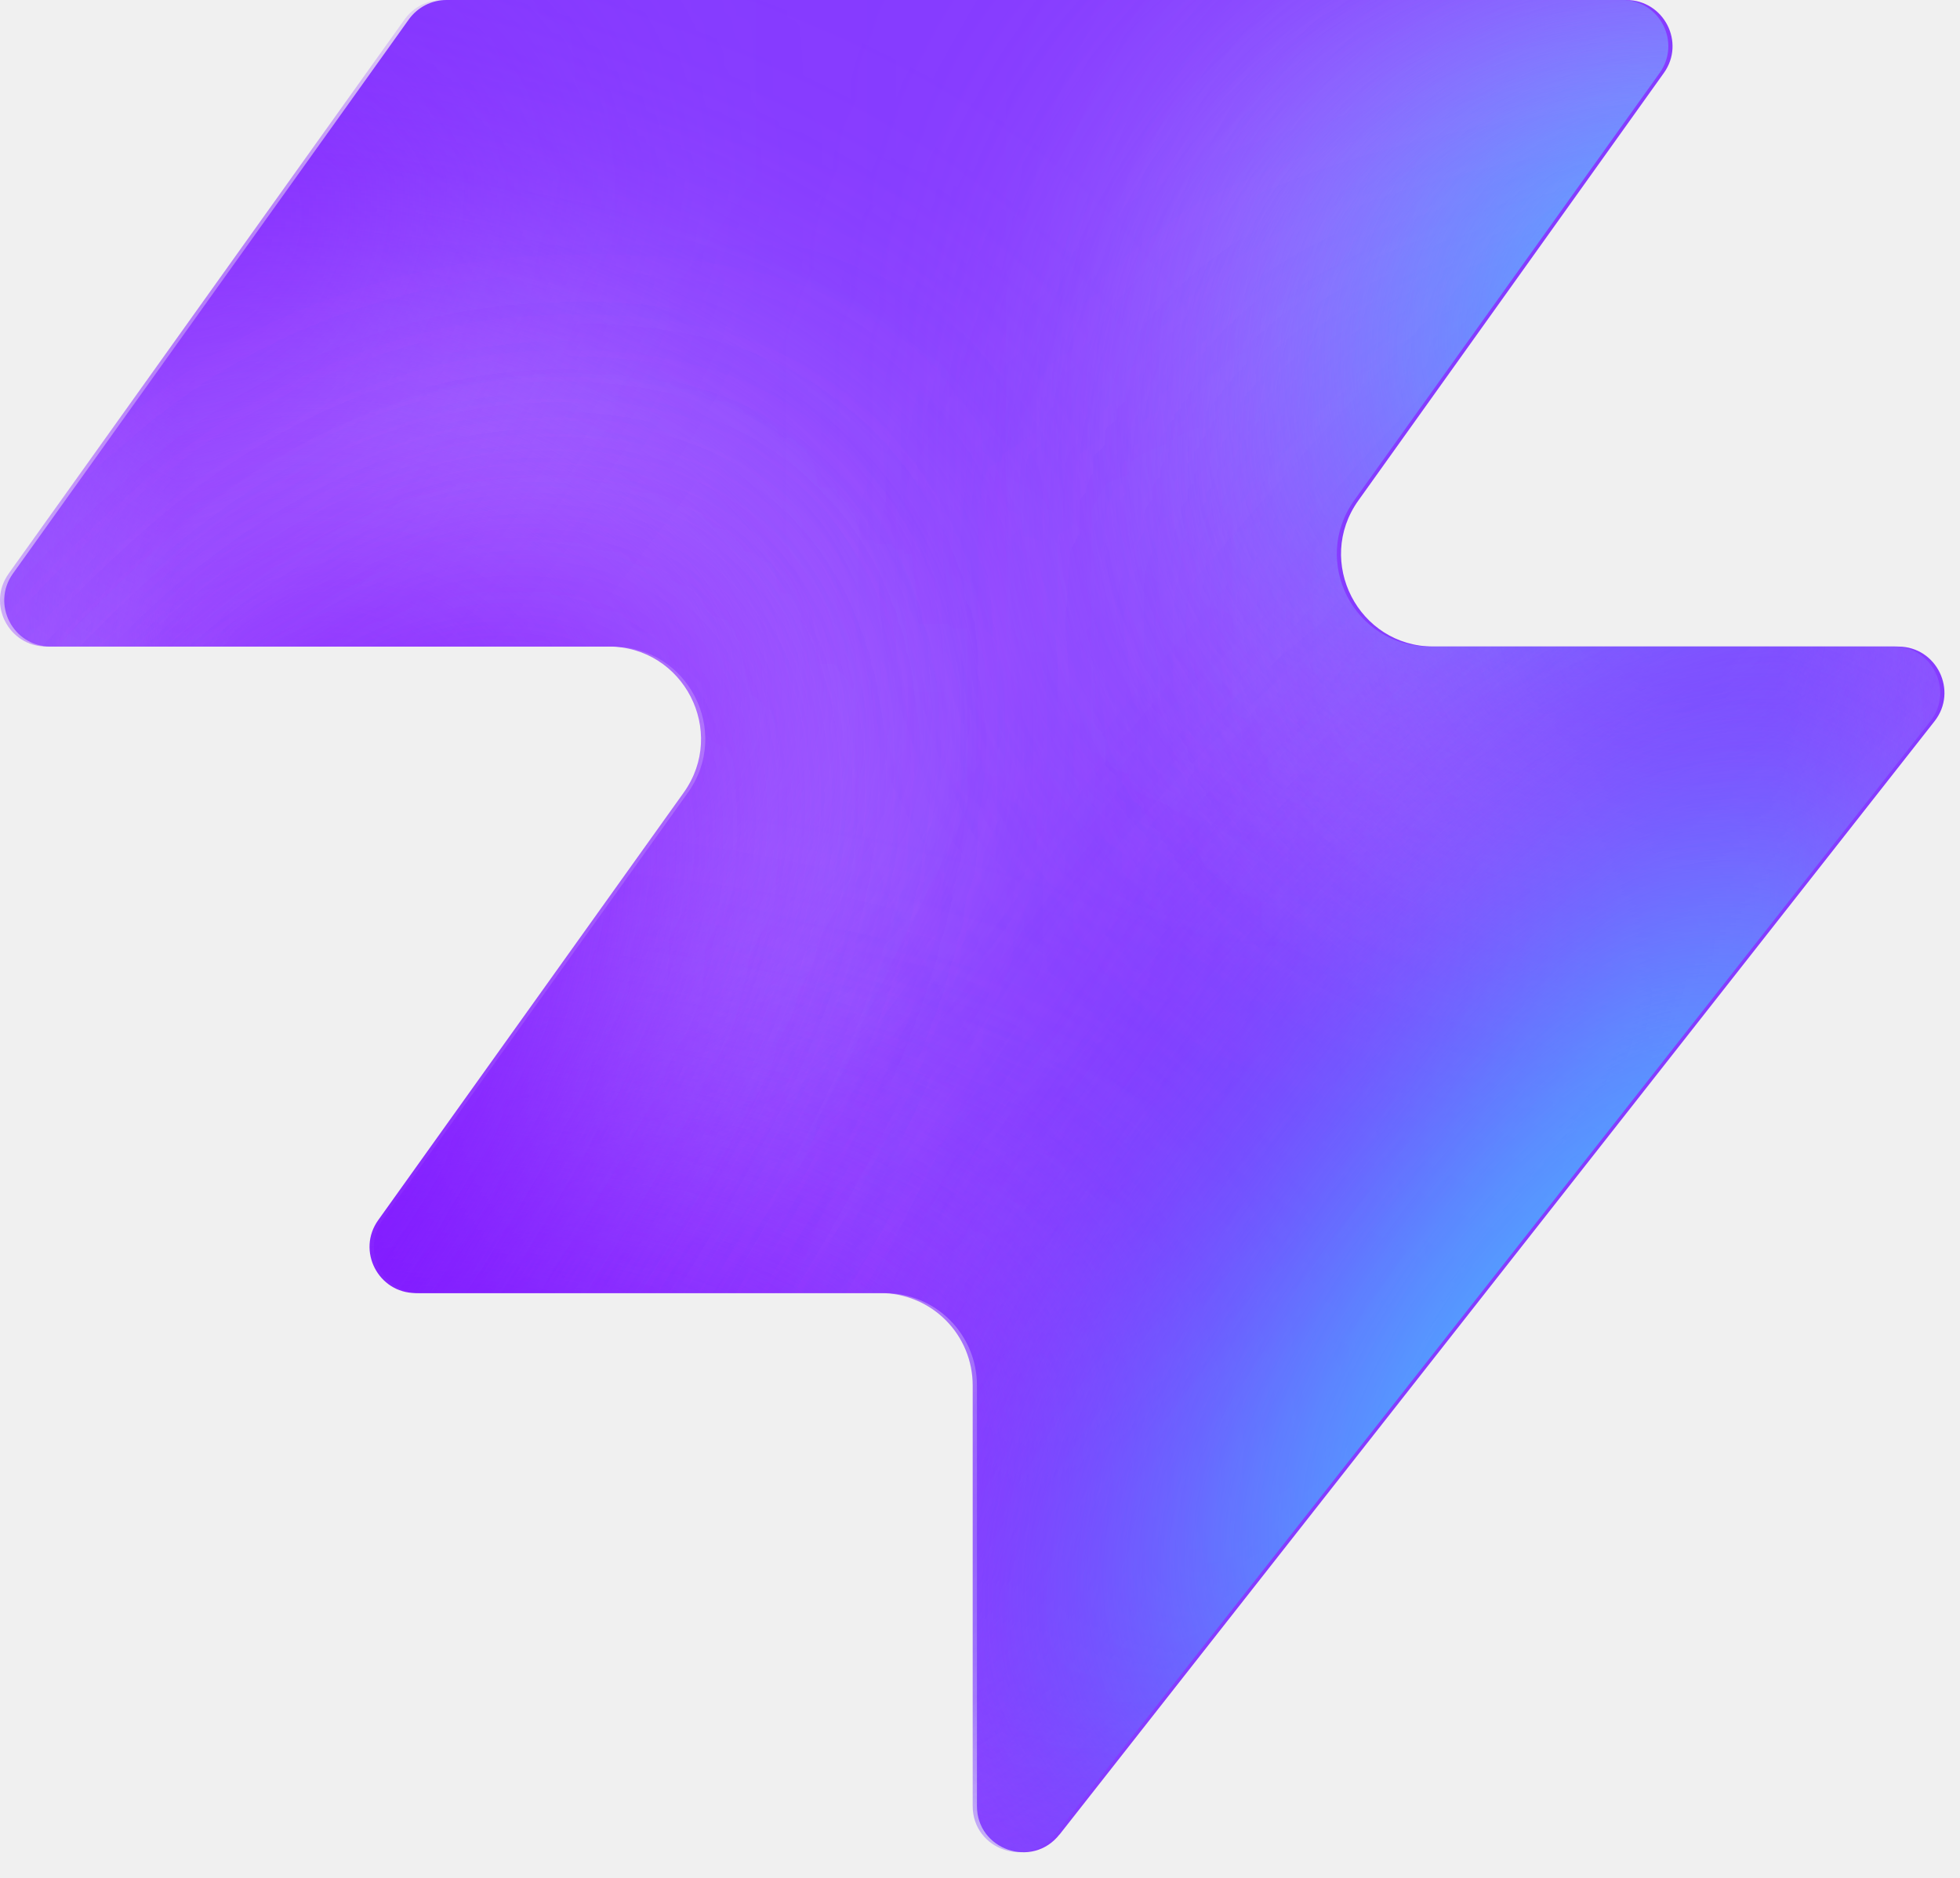
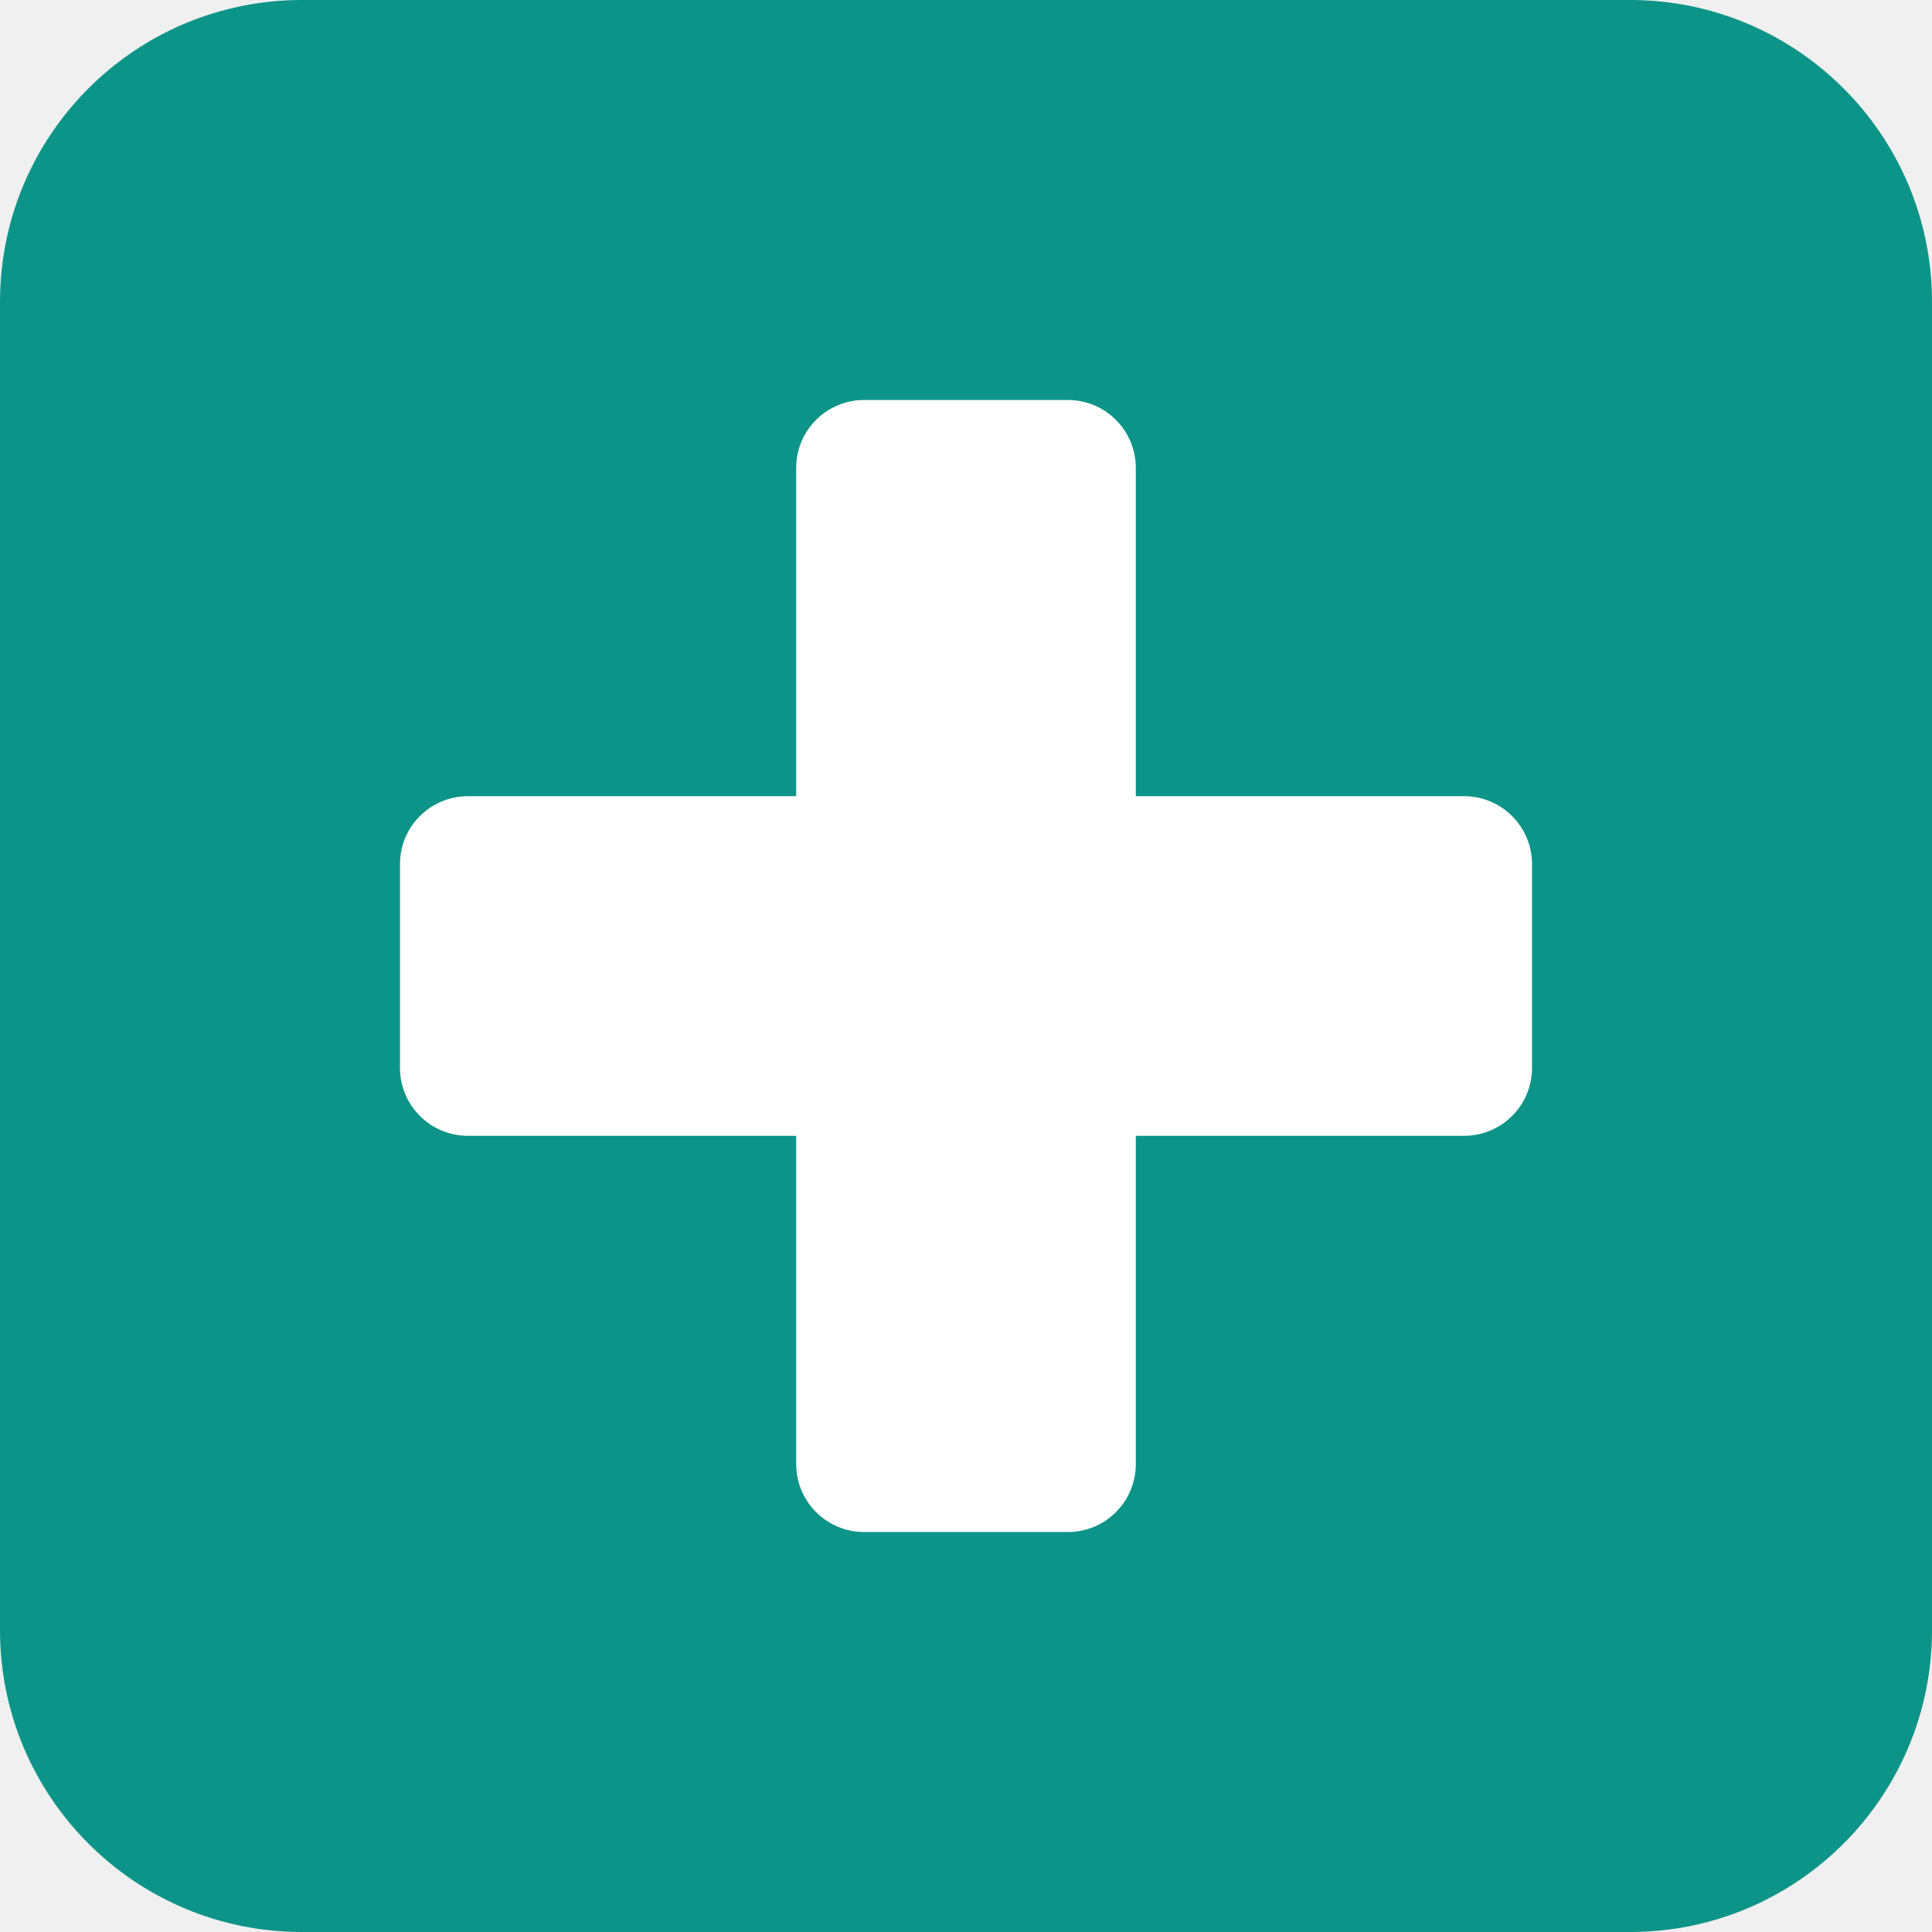
- <svg xmlns="http://www.w3.org/2000/svg" width="48" height="46" fill="none" viewBox="0 0 48 46">
-   <path fill="#863bff" d="M25.946 44.938c-.664.845-2.021.375-2.021-.698V33.937a2.26 2.26 0 0 0-2.262-2.262H10.287c-.92 0-1.456-1.04-.92-1.788l7.48-10.471c1.07-1.497 0-3.578-1.842-3.578H1.237c-.92 0-1.456-1.04-.92-1.788L10.013.474c.214-.297.556-.474.92-.474h28.894c.92 0 1.456 1.04.92 1.788l-7.48 10.471c-1.07 1.498 0 3.579 1.842 3.579h11.377c.943 0 1.473 1.088.89 1.83L25.947 44.94z" style="fill:#863bff;fill:color(display-p3 .525 .23 1);fill-opacity:1" />
-   <mask id="a" width="48" height="46" x="0" y="0" maskUnits="userSpaceOnUse" style="mask-type:alpha">
-     <path fill="#000" d="M25.842 44.938c-.664.844-2.021.375-2.021-.698V33.937a2.26 2.26 0 0 0-2.262-2.262H10.183c-.92 0-1.456-1.04-.92-1.788l7.48-10.471c1.07-1.498 0-3.579-1.842-3.579H1.133c-.92 0-1.456-1.04-.92-1.787L9.91.473c.214-.297.556-.474.92-.474h28.894c.92 0 1.456 1.04.92 1.788l-7.48 10.471c-1.07 1.498 0 3.578 1.842 3.578h11.377c.943 0 1.473 1.088.89 1.832L25.843 44.94z" style="fill:#000;fill-opacity:1" />
-   </mask>
-   <g mask="url(#a)">
-     <g filter="url(#b)">
-       <ellipse cx="5.508" cy="14.704" fill="#ede6ff" rx="5.508" ry="14.704" style="fill:#ede6ff;fill:color(display-p3 .927 .903 1);fill-opacity:1" transform="matrix(.00324 1 1 -.00324 -4.47 31.516)" />
-     </g>
-     <g filter="url(#c)">
-       <ellipse cx="10.399" cy="29.851" fill="#ede6ff" rx="10.399" ry="29.851" style="fill:#ede6ff;fill:color(display-p3 .927 .903 1);fill-opacity:1" transform="matrix(.00324 1 1 -.00324 -39.328 7.883)" />
-     </g>
-     <g filter="url(#d)">
-       <ellipse cx="5.508" cy="30.487" fill="#7e14ff" rx="5.508" ry="30.487" style="fill:#7e14ff;fill:color(display-p3 .492 .077 1);fill-opacity:1" transform="rotate(89.814 -25.913 -14.639)scale(1 -1)" />
-     </g>
-     <g filter="url(#e)">
-       <ellipse cx="5.508" cy="30.599" fill="#7e14ff" rx="5.508" ry="30.599" style="fill:#7e14ff;fill:color(display-p3 .492 .077 1);fill-opacity:1" transform="rotate(89.814 -32.644 -3.334)scale(1 -1)" />
-     </g>
-     <g filter="url(#f)">
-       <ellipse cx="5.508" cy="30.599" fill="#7e14ff" rx="5.508" ry="30.599" style="fill:#7e14ff;fill:color(display-p3 .492 .077 1);fill-opacity:1" transform="matrix(.00324 1 1 -.00324 -34.34 30.47)" />
-     </g>
-     <g filter="url(#g)">
-       <ellipse cx="14.072" cy="22.078" fill="#ede6ff" rx="14.072" ry="22.078" style="fill:#ede6ff;fill:color(display-p3 .927 .903 1);fill-opacity:1" transform="rotate(93.35 24.506 48.493)scale(-1 1)" />
-     </g>
-     <g filter="url(#h)">
-       <ellipse cx="3.47" cy="21.501" fill="#7e14ff" rx="3.47" ry="21.501" style="fill:#7e14ff;fill:color(display-p3 .492 .077 1);fill-opacity:1" transform="rotate(89.009 28.708 47.59)scale(-1 1)" />
-     </g>
-     <g filter="url(#i)">
-       <ellipse cx="3.47" cy="21.501" fill="#7e14ff" rx="3.47" ry="21.501" style="fill:#7e14ff;fill:color(display-p3 .492 .077 1);fill-opacity:1" transform="rotate(89.009 28.708 47.59)scale(-1 1)" />
-     </g>
-     <g filter="url(#j)">
-       <ellipse cx=".387" cy="8.972" fill="#7e14ff" rx="4.407" ry="29.108" style="fill:#7e14ff;fill:color(display-p3 .492 .077 1);fill-opacity:1" transform="rotate(39.51 .387 8.972)" />
-     </g>
-     <g filter="url(#k)">
-       <ellipse cx="47.523" cy="-6.092" fill="#7e14ff" rx="4.407" ry="29.108" style="fill:#7e14ff;fill:color(display-p3 .492 .077 1);fill-opacity:1" transform="rotate(37.892 47.523 -6.092)" />
-     </g>
-     <g filter="url(#l)">
-       <ellipse cx="41.412" cy="6.333" fill="#47bfff" rx="5.971" ry="9.665" style="fill:#47bfff;fill:color(display-p3 .28 .748 1);fill-opacity:1" transform="rotate(37.892 41.412 6.333)" />
-     </g>
-     <g filter="url(#m)">
-       <ellipse cx="-1.879" cy="38.332" fill="#7e14ff" rx="4.407" ry="29.108" style="fill:#7e14ff;fill:color(display-p3 .492 .077 1);fill-opacity:1" transform="rotate(37.892 -1.88 38.332)" />
-     </g>
-     <g filter="url(#n)">
-       <ellipse cx="-1.879" cy="38.332" fill="#7e14ff" rx="4.407" ry="29.108" style="fill:#7e14ff;fill:color(display-p3 .492 .077 1);fill-opacity:1" transform="rotate(37.892 -1.88 38.332)" />
-     </g>
-     <g filter="url(#o)">
-       <ellipse cx="35.651" cy="29.907" fill="#7e14ff" rx="4.407" ry="29.108" style="fill:#7e14ff;fill:color(display-p3 .492 .077 1);fill-opacity:1" transform="rotate(37.892 35.651 29.907)" />
-     </g>
-     <g filter="url(#p)">
-       <ellipse cx="38.418" cy="32.4" fill="#47bfff" rx="5.971" ry="15.297" style="fill:#47bfff;fill:color(display-p3 .28 .748 1);fill-opacity:1" transform="rotate(37.892 38.418 32.4)" />
-     </g>
-   </g>
-   <defs>
-     <filter id="b" width="60.045" height="41.654" x="-19.77" y="16.149" color-interpolation-filters="sRGB" filterUnits="userSpaceOnUse">
-       <feFlood flood-opacity="0" result="BackgroundImageFix" />
-       <feBlend in="SourceGraphic" in2="BackgroundImageFix" result="shape" />
-       <feGaussianBlur result="effect1_foregroundBlur_2002_17158" stdDeviation="7.659" />
-     </filter>
-     <filter id="c" width="90.34" height="51.437" x="-54.613" y="-7.533" color-interpolation-filters="sRGB" filterUnits="userSpaceOnUse">
-       <feFlood flood-opacity="0" result="BackgroundImageFix" />
-       <feBlend in="SourceGraphic" in2="BackgroundImageFix" result="shape" />
-       <feGaussianBlur result="effect1_foregroundBlur_2002_17158" stdDeviation="7.659" />
-     </filter>
-     <filter id="d" width="79.355" height="29.4" x="-49.64" y="2.03" color-interpolation-filters="sRGB" filterUnits="userSpaceOnUse">
-       <feFlood flood-opacity="0" result="BackgroundImageFix" />
-       <feBlend in="SourceGraphic" in2="BackgroundImageFix" result="shape" />
-       <feGaussianBlur result="effect1_foregroundBlur_2002_17158" stdDeviation="4.596" />
-     </filter>
-     <filter id="e" width="79.579" height="29.4" x="-45.045" y="20.029" color-interpolation-filters="sRGB" filterUnits="userSpaceOnUse">
-       <feFlood flood-opacity="0" result="BackgroundImageFix" />
-       <feBlend in="SourceGraphic" in2="BackgroundImageFix" result="shape" />
-       <feGaussianBlur result="effect1_foregroundBlur_2002_17158" stdDeviation="4.596" />
-     </filter>
-     <filter id="f" width="79.579" height="29.4" x="-43.513" y="21.178" color-interpolation-filters="sRGB" filterUnits="userSpaceOnUse">
-       <feFlood flood-opacity="0" result="BackgroundImageFix" />
-       <feBlend in="SourceGraphic" in2="BackgroundImageFix" result="shape" />
-       <feGaussianBlur result="effect1_foregroundBlur_2002_17158" stdDeviation="4.596" />
-     </filter>
-     <filter id="g" width="74.749" height="58.852" x="15.756" y="-17.901" color-interpolation-filters="sRGB" filterUnits="userSpaceOnUse">
-       <feFlood flood-opacity="0" result="BackgroundImageFix" />
-       <feBlend in="SourceGraphic" in2="BackgroundImageFix" result="shape" />
-       <feGaussianBlur result="effect1_foregroundBlur_2002_17158" stdDeviation="7.659" />
-     </filter>
-     <filter id="h" width="61.377" height="25.362" x="23.548" y="2.284" color-interpolation-filters="sRGB" filterUnits="userSpaceOnUse">
-       <feFlood flood-opacity="0" result="BackgroundImageFix" />
-       <feBlend in="SourceGraphic" in2="BackgroundImageFix" result="shape" />
-       <feGaussianBlur result="effect1_foregroundBlur_2002_17158" stdDeviation="4.596" />
-     </filter>
-     <filter id="i" width="61.377" height="25.362" x="23.548" y="2.284" color-interpolation-filters="sRGB" filterUnits="userSpaceOnUse">
-       <feFlood flood-opacity="0" result="BackgroundImageFix" />
-       <feBlend in="SourceGraphic" in2="BackgroundImageFix" result="shape" />
-       <feGaussianBlur result="effect1_foregroundBlur_2002_17158" stdDeviation="4.596" />
-     </filter>
-     <filter id="j" width="56.045" height="63.649" x="-27.636" y="-22.853" color-interpolation-filters="sRGB" filterUnits="userSpaceOnUse">
-       <feFlood flood-opacity="0" result="BackgroundImageFix" />
-       <feBlend in="SourceGraphic" in2="BackgroundImageFix" result="shape" />
-       <feGaussianBlur result="effect1_foregroundBlur_2002_17158" stdDeviation="4.596" />
-     </filter>
-     <filter id="k" width="54.814" height="64.646" x="20.116" y="-38.415" color-interpolation-filters="sRGB" filterUnits="userSpaceOnUse">
-       <feFlood flood-opacity="0" result="BackgroundImageFix" />
-       <feBlend in="SourceGraphic" in2="BackgroundImageFix" result="shape" />
-       <feGaussianBlur result="effect1_foregroundBlur_2002_17158" stdDeviation="4.596" />
-     </filter>
-     <filter id="l" width="33.541" height="35.313" x="24.641" y="-11.323" color-interpolation-filters="sRGB" filterUnits="userSpaceOnUse">
-       <feFlood flood-opacity="0" result="BackgroundImageFix" />
-       <feBlend in="SourceGraphic" in2="BackgroundImageFix" result="shape" />
-       <feGaussianBlur result="effect1_foregroundBlur_2002_17158" stdDeviation="4.596" />
-     </filter>
-     <filter id="m" width="54.814" height="64.646" x="-29.286" y="6.009" color-interpolation-filters="sRGB" filterUnits="userSpaceOnUse">
-       <feFlood flood-opacity="0" result="BackgroundImageFix" />
-       <feBlend in="SourceGraphic" in2="BackgroundImageFix" result="shape" />
-       <feGaussianBlur result="effect1_foregroundBlur_2002_17158" stdDeviation="4.596" />
-     </filter>
-     <filter id="n" width="54.814" height="64.646" x="-29.286" y="6.009" color-interpolation-filters="sRGB" filterUnits="userSpaceOnUse">
-       <feFlood flood-opacity="0" result="BackgroundImageFix" />
-       <feBlend in="SourceGraphic" in2="BackgroundImageFix" result="shape" />
-       <feGaussianBlur result="effect1_foregroundBlur_2002_17158" stdDeviation="4.596" />
-     </filter>
-     <filter id="o" width="54.814" height="64.646" x="8.244" y="-2.416" color-interpolation-filters="sRGB" filterUnits="userSpaceOnUse">
-       <feFlood flood-opacity="0" result="BackgroundImageFix" />
-       <feBlend in="SourceGraphic" in2="BackgroundImageFix" result="shape" />
-       <feGaussianBlur result="effect1_foregroundBlur_2002_17158" stdDeviation="4.596" />
-     </filter>
-     <filter id="p" width="39.409" height="43.623" x="18.713" y="10.588" color-interpolation-filters="sRGB" filterUnits="userSpaceOnUse">
-       <feFlood flood-opacity="0" result="BackgroundImageFix" />
-       <feBlend in="SourceGraphic" in2="BackgroundImageFix" result="shape" />
-       <feGaussianBlur result="effect1_foregroundBlur_2002_17158" stdDeviation="4.596" />
-     </filter>
-   </defs>
+ <svg xmlns="http://www.w3.org/2000/svg" viewBox="0 0 512 512">
+   <rect width="512" height="512" rx="80" fill="#0d9488" />
+   <rect x="211" y="106" width="90" height="300" rx="18" fill="white" />
+   <rect x="106" y="211" width="300" height="90" rx="18" fill="white" />
</svg>
